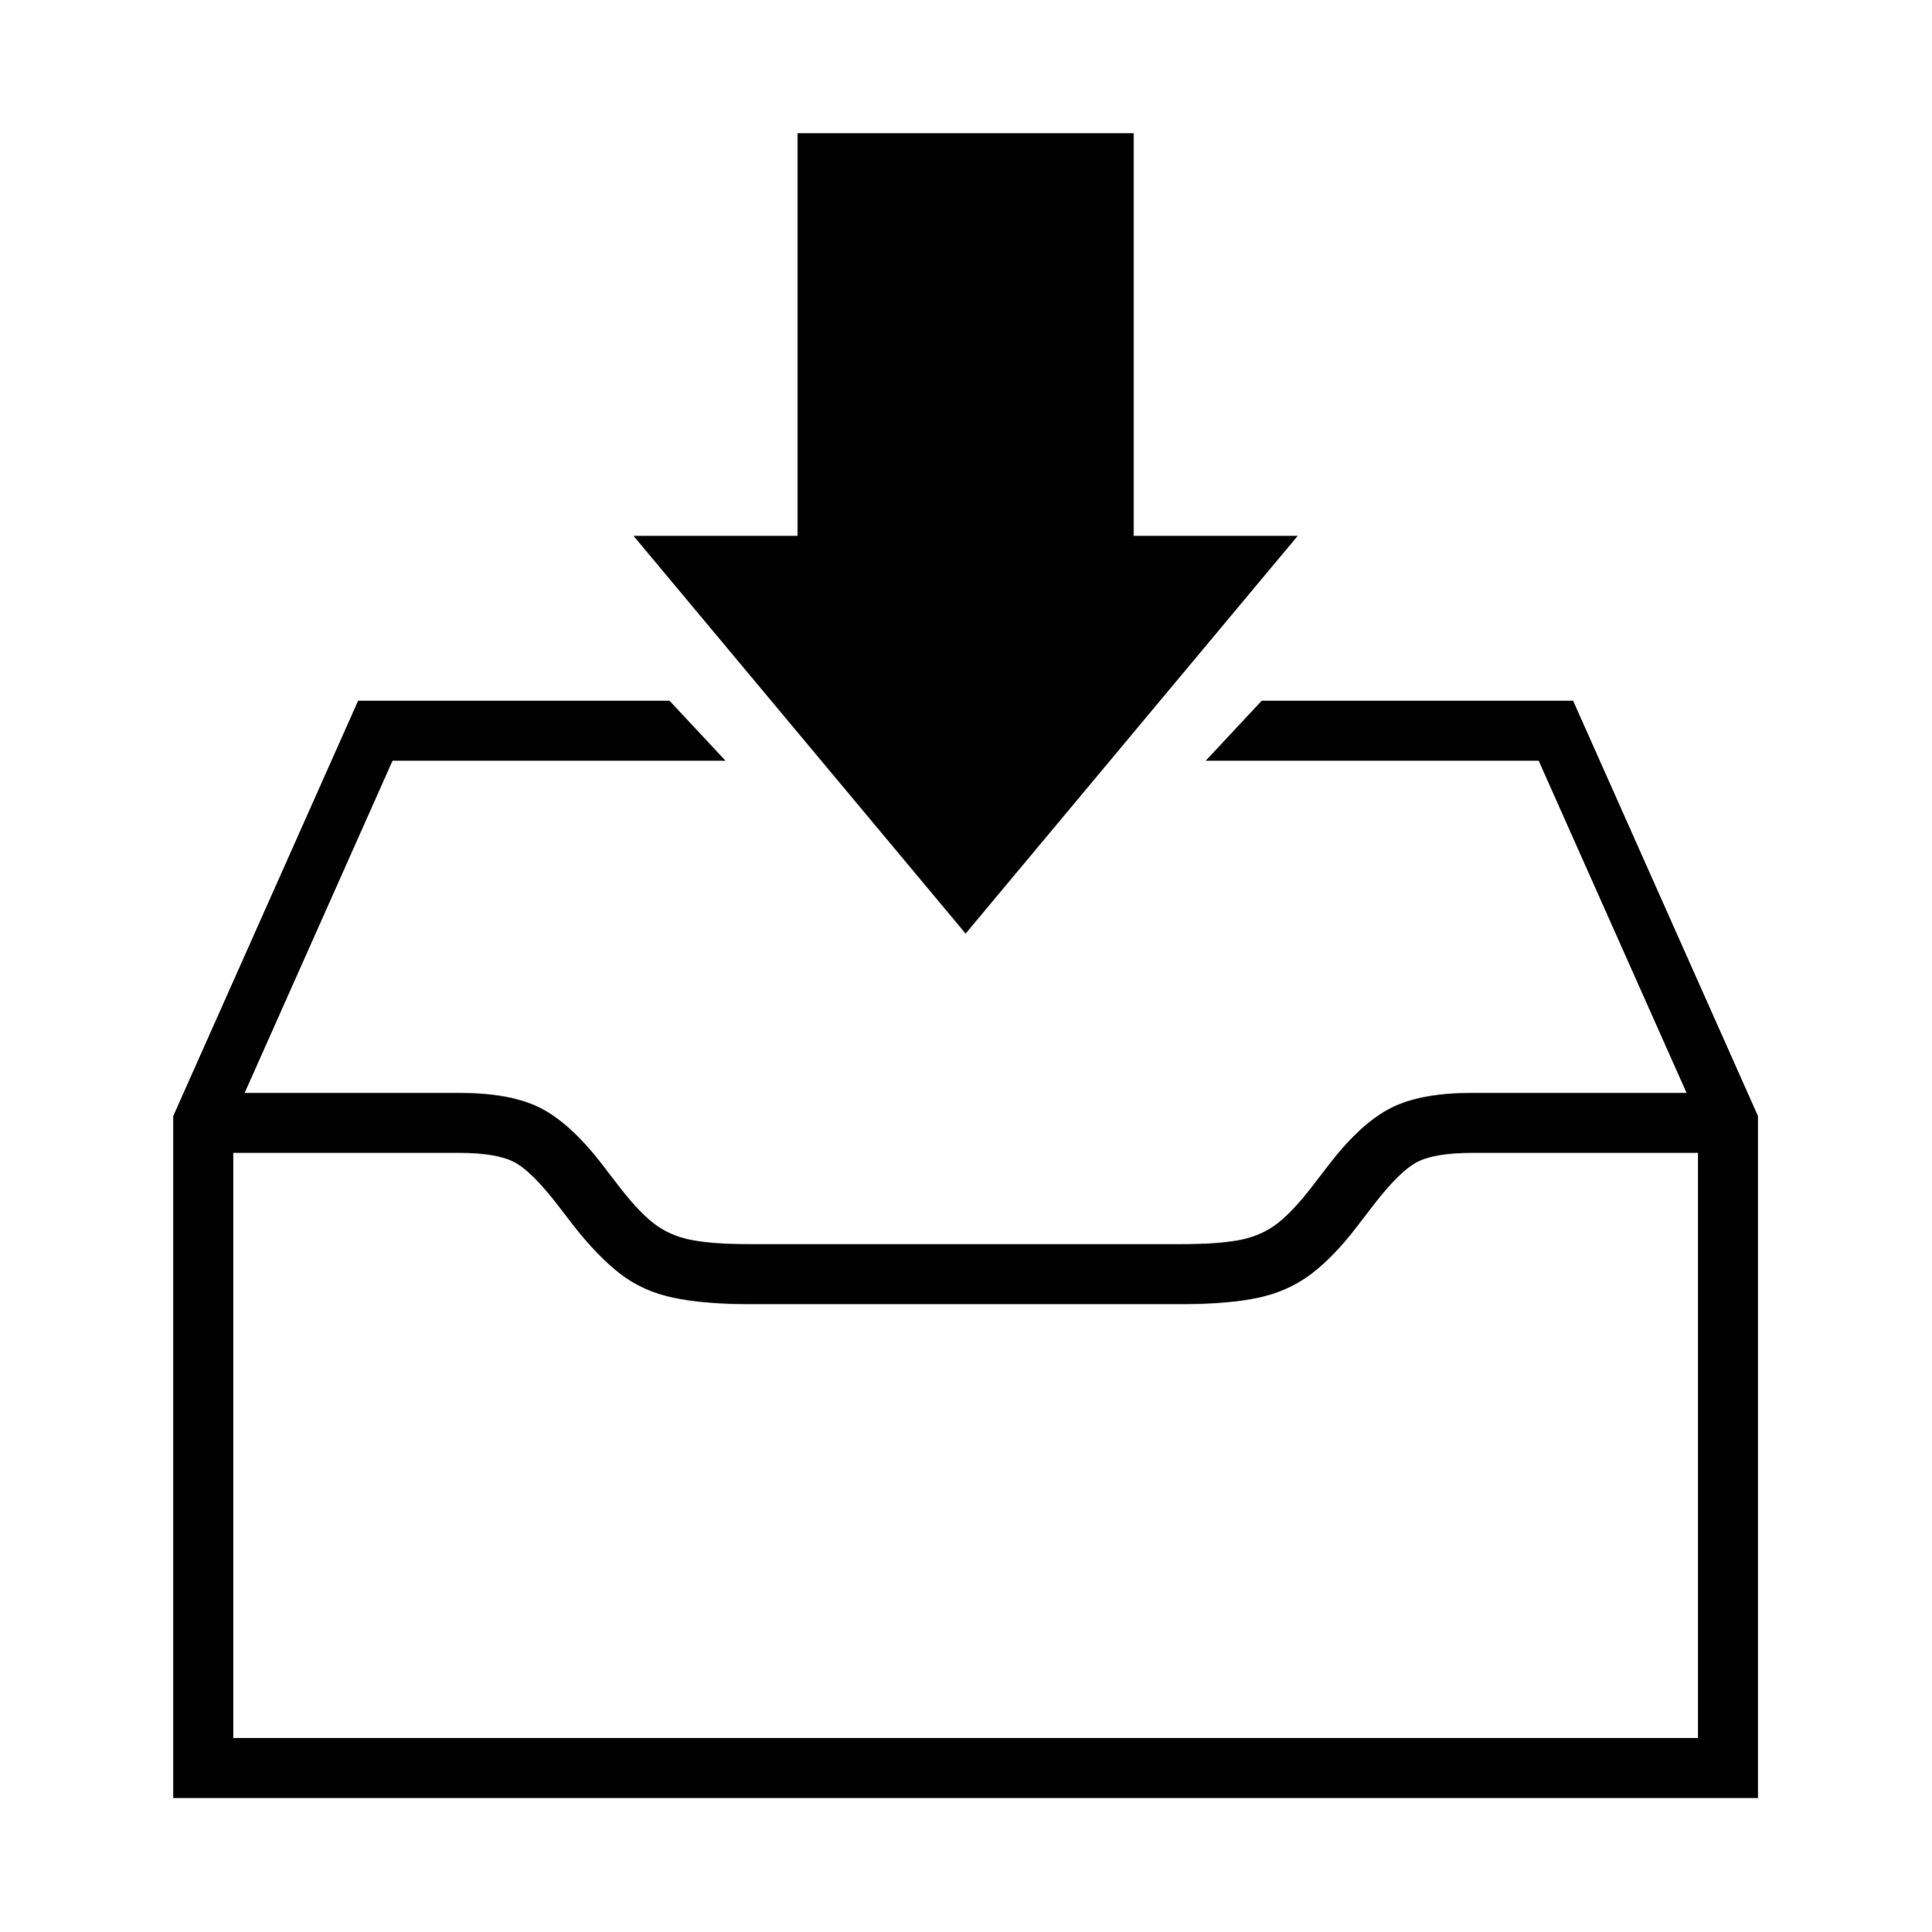
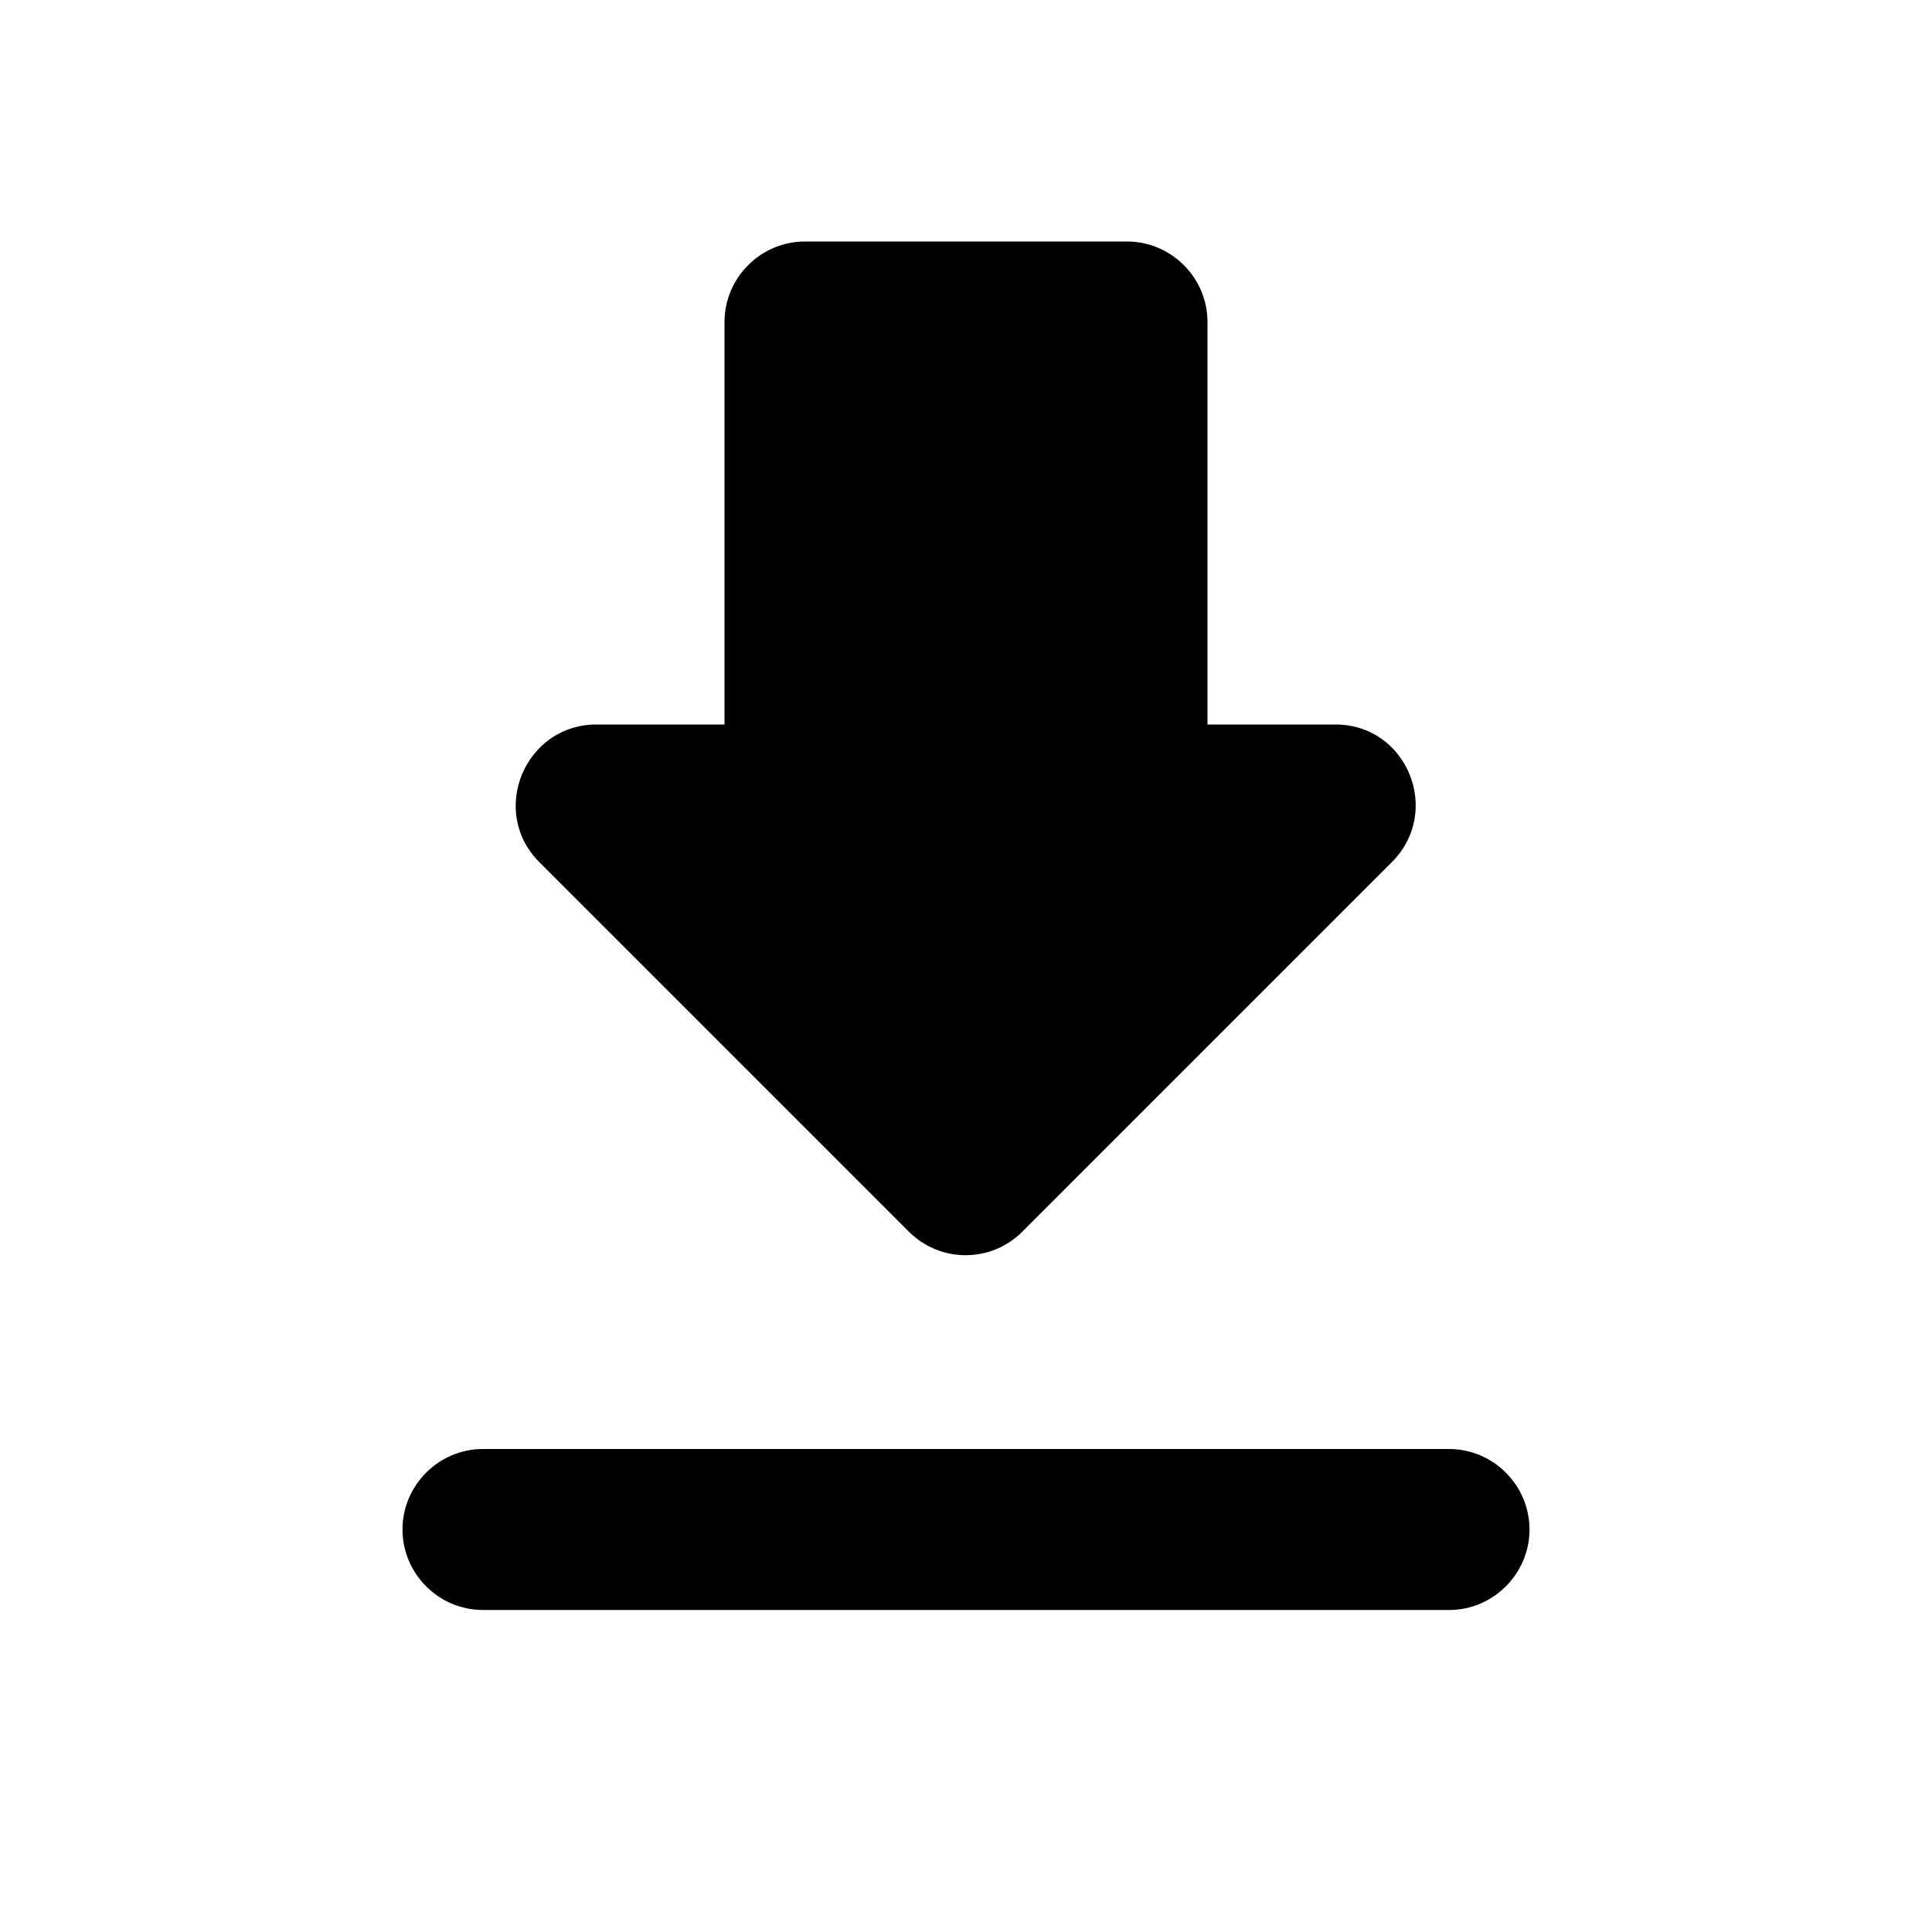
- <svg xmlns="http://www.w3.org/2000/svg" viewBox="93.6 -1906.4 2412.8 2412.8">
-   <path transform="scale(1 -1)" d="M310 -340V512L541 1031H930L1000 956H584L385 509V-265H2215V509L2016 956H1600L1670 1031H2059L2290 512V-340ZM1030 277Q973 277 935.0 285.0Q897 293 869.0 314.5Q841 336 811 374L791 400Q758 443 736.0 454.5Q714 466 667 466H354V541H667Q731 541 768.0 522.5Q805 504 844 454L864 428Q889 395 909.0 379.0Q929 363 956.0 357.5Q983 352 1030 352H1570Q1617 352 1644.0 357.5Q1671 363 1691.0 379.0Q1711 395 1736 428L1756 454Q1795 504 1832.0 522.5Q1869 541 1933 541H2247V466H1933Q1886 466 1864.0 454.5Q1842 443 1809 400L1789 374Q1760 336 1731.5 314.5Q1703 293 1665.5 285.0Q1628 277 1570 277ZM1300 740 885 1237H1715ZM1090 1162V1740H1510V1162Z" fill="currentColor" />
+ <svg xmlns="http://www.w3.org/2000/svg" viewBox="0 0 24 24">
+   <path d="M16.59 9H15V4c0-.55-.45-1-1-1h-4c-.55 0-1 .45-1 1v5H7.41c-.89 0-1.34 1.08-.71 1.71l4.59 4.59c.39.39 1.02.39 1.41 0l4.59-4.59c.63-.63.19-1.71-.7-1.71zM5 19c0 .55.45 1 1 1h12c.55 0 1-.45 1-1s-.45-1-1-1H6c-.55 0-1 .45-1 1z" fill="currentColor" />
</svg>
